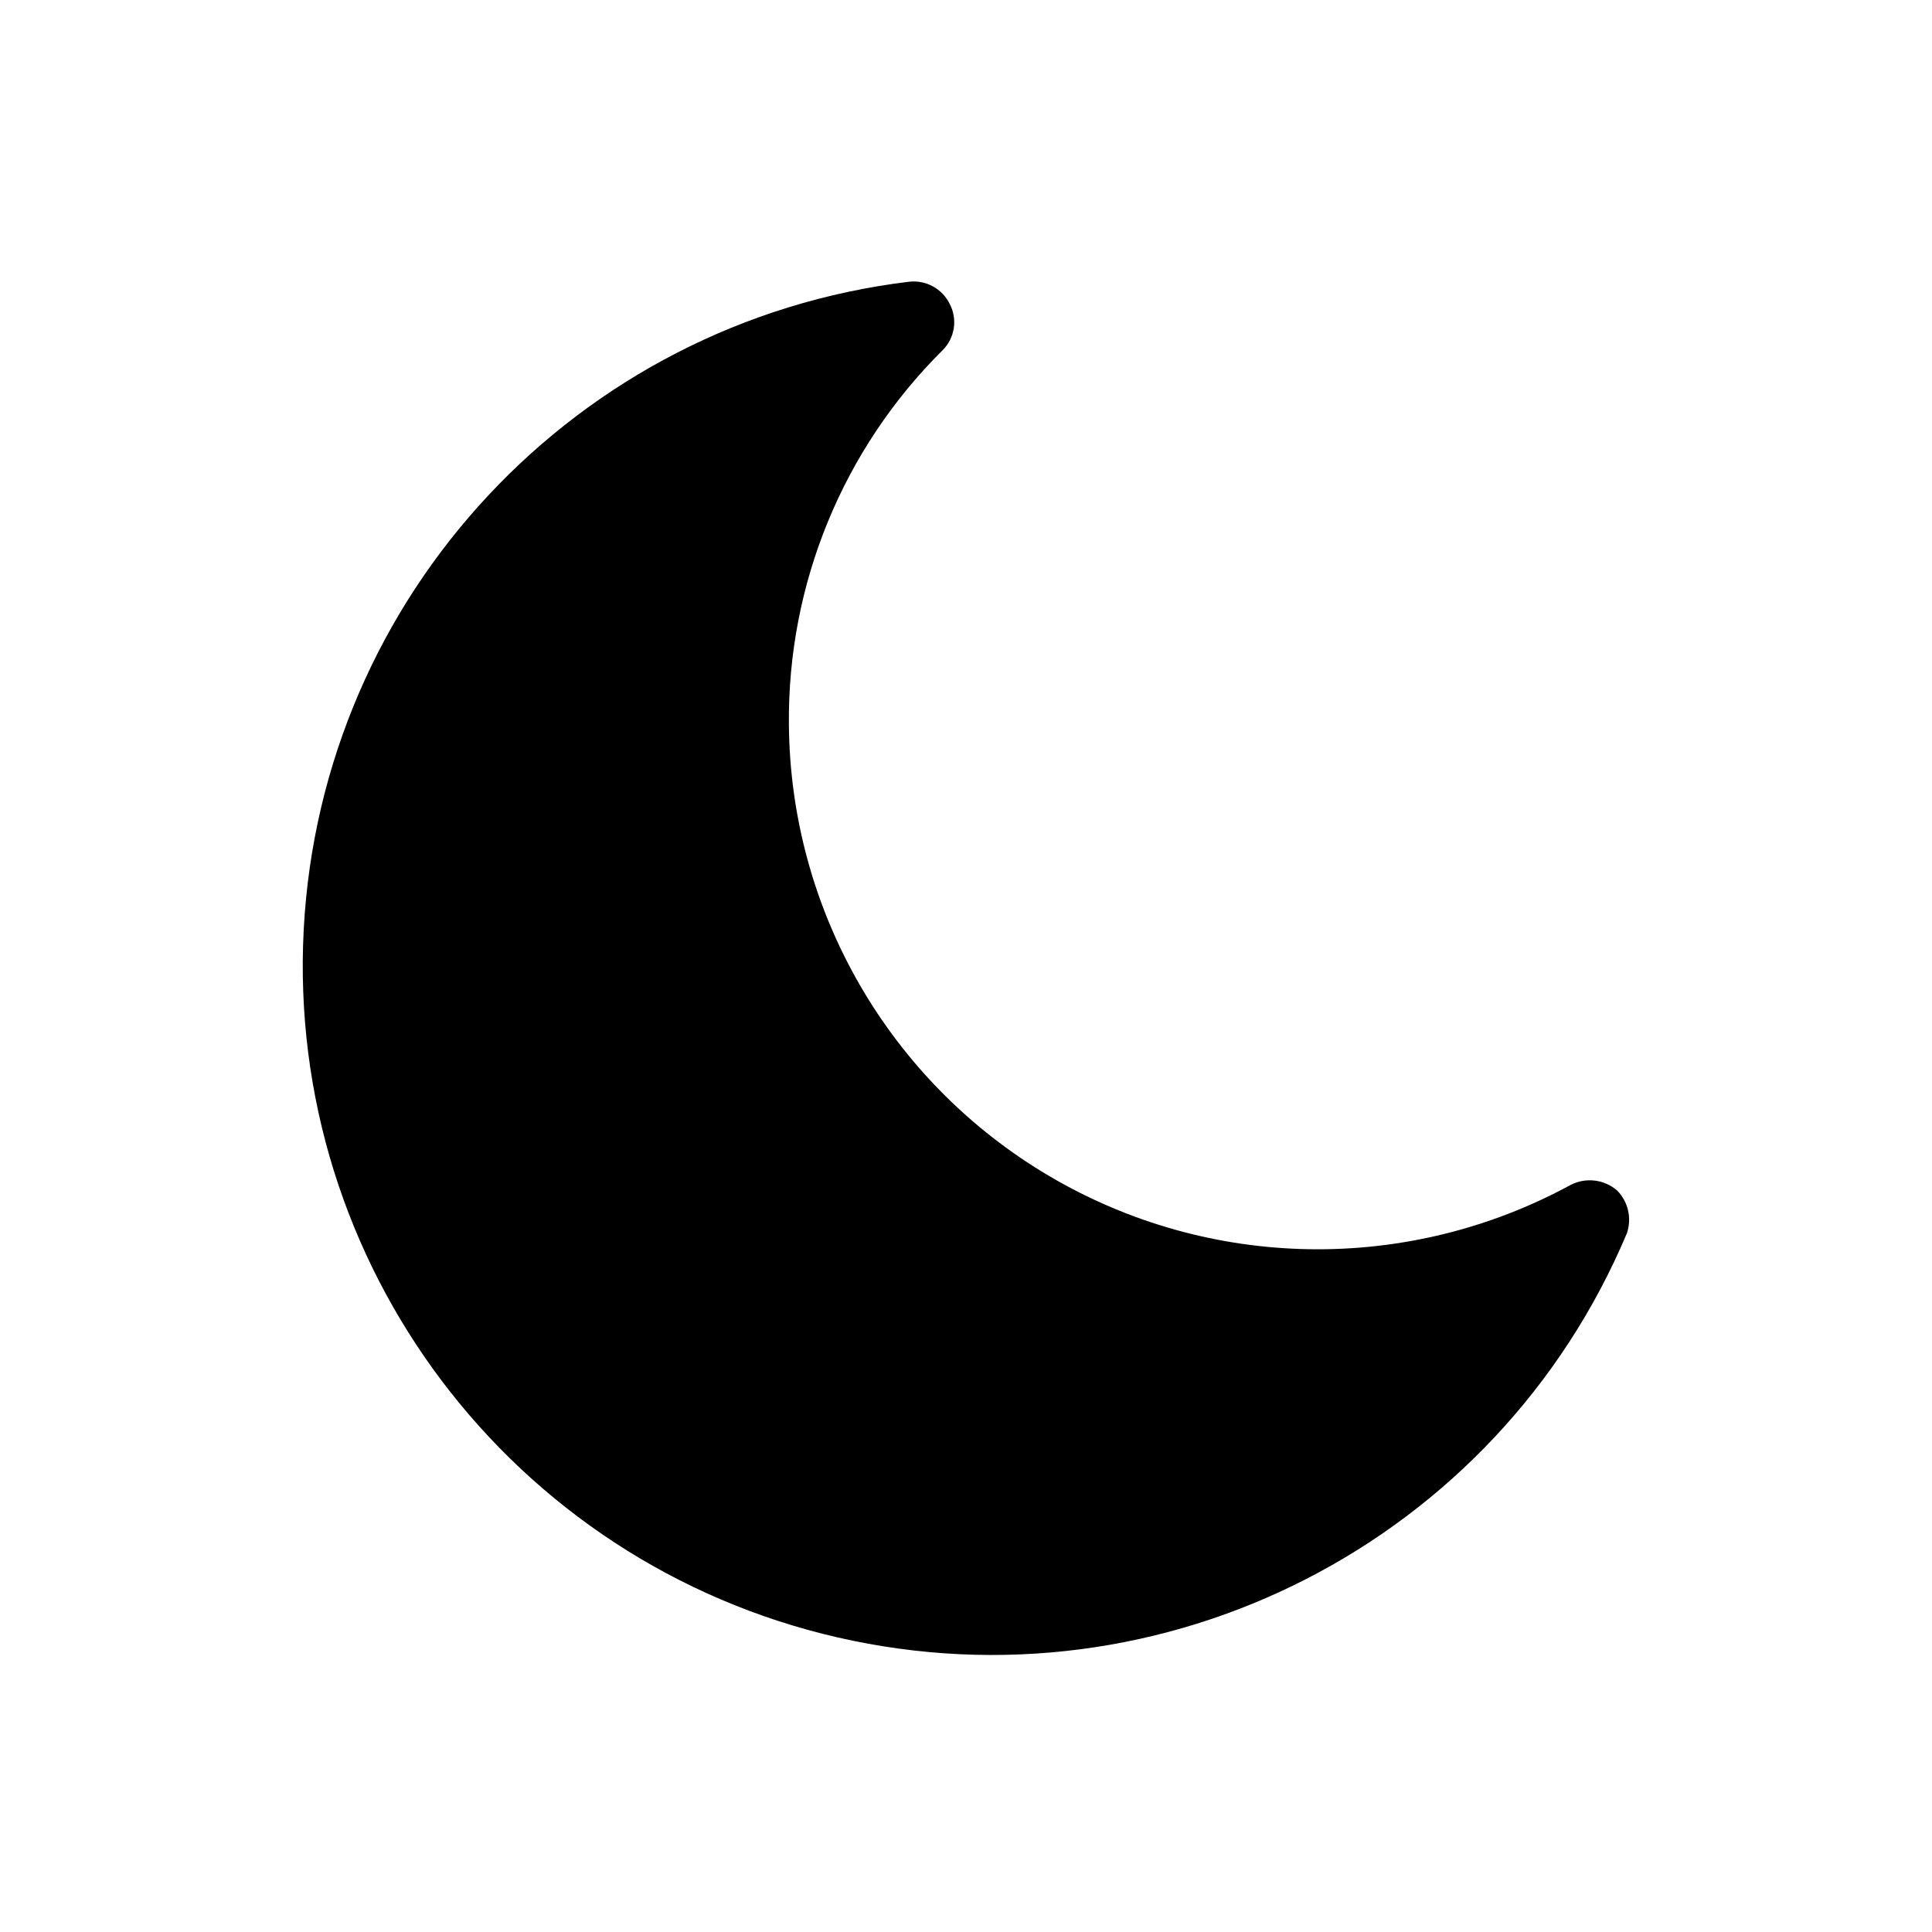
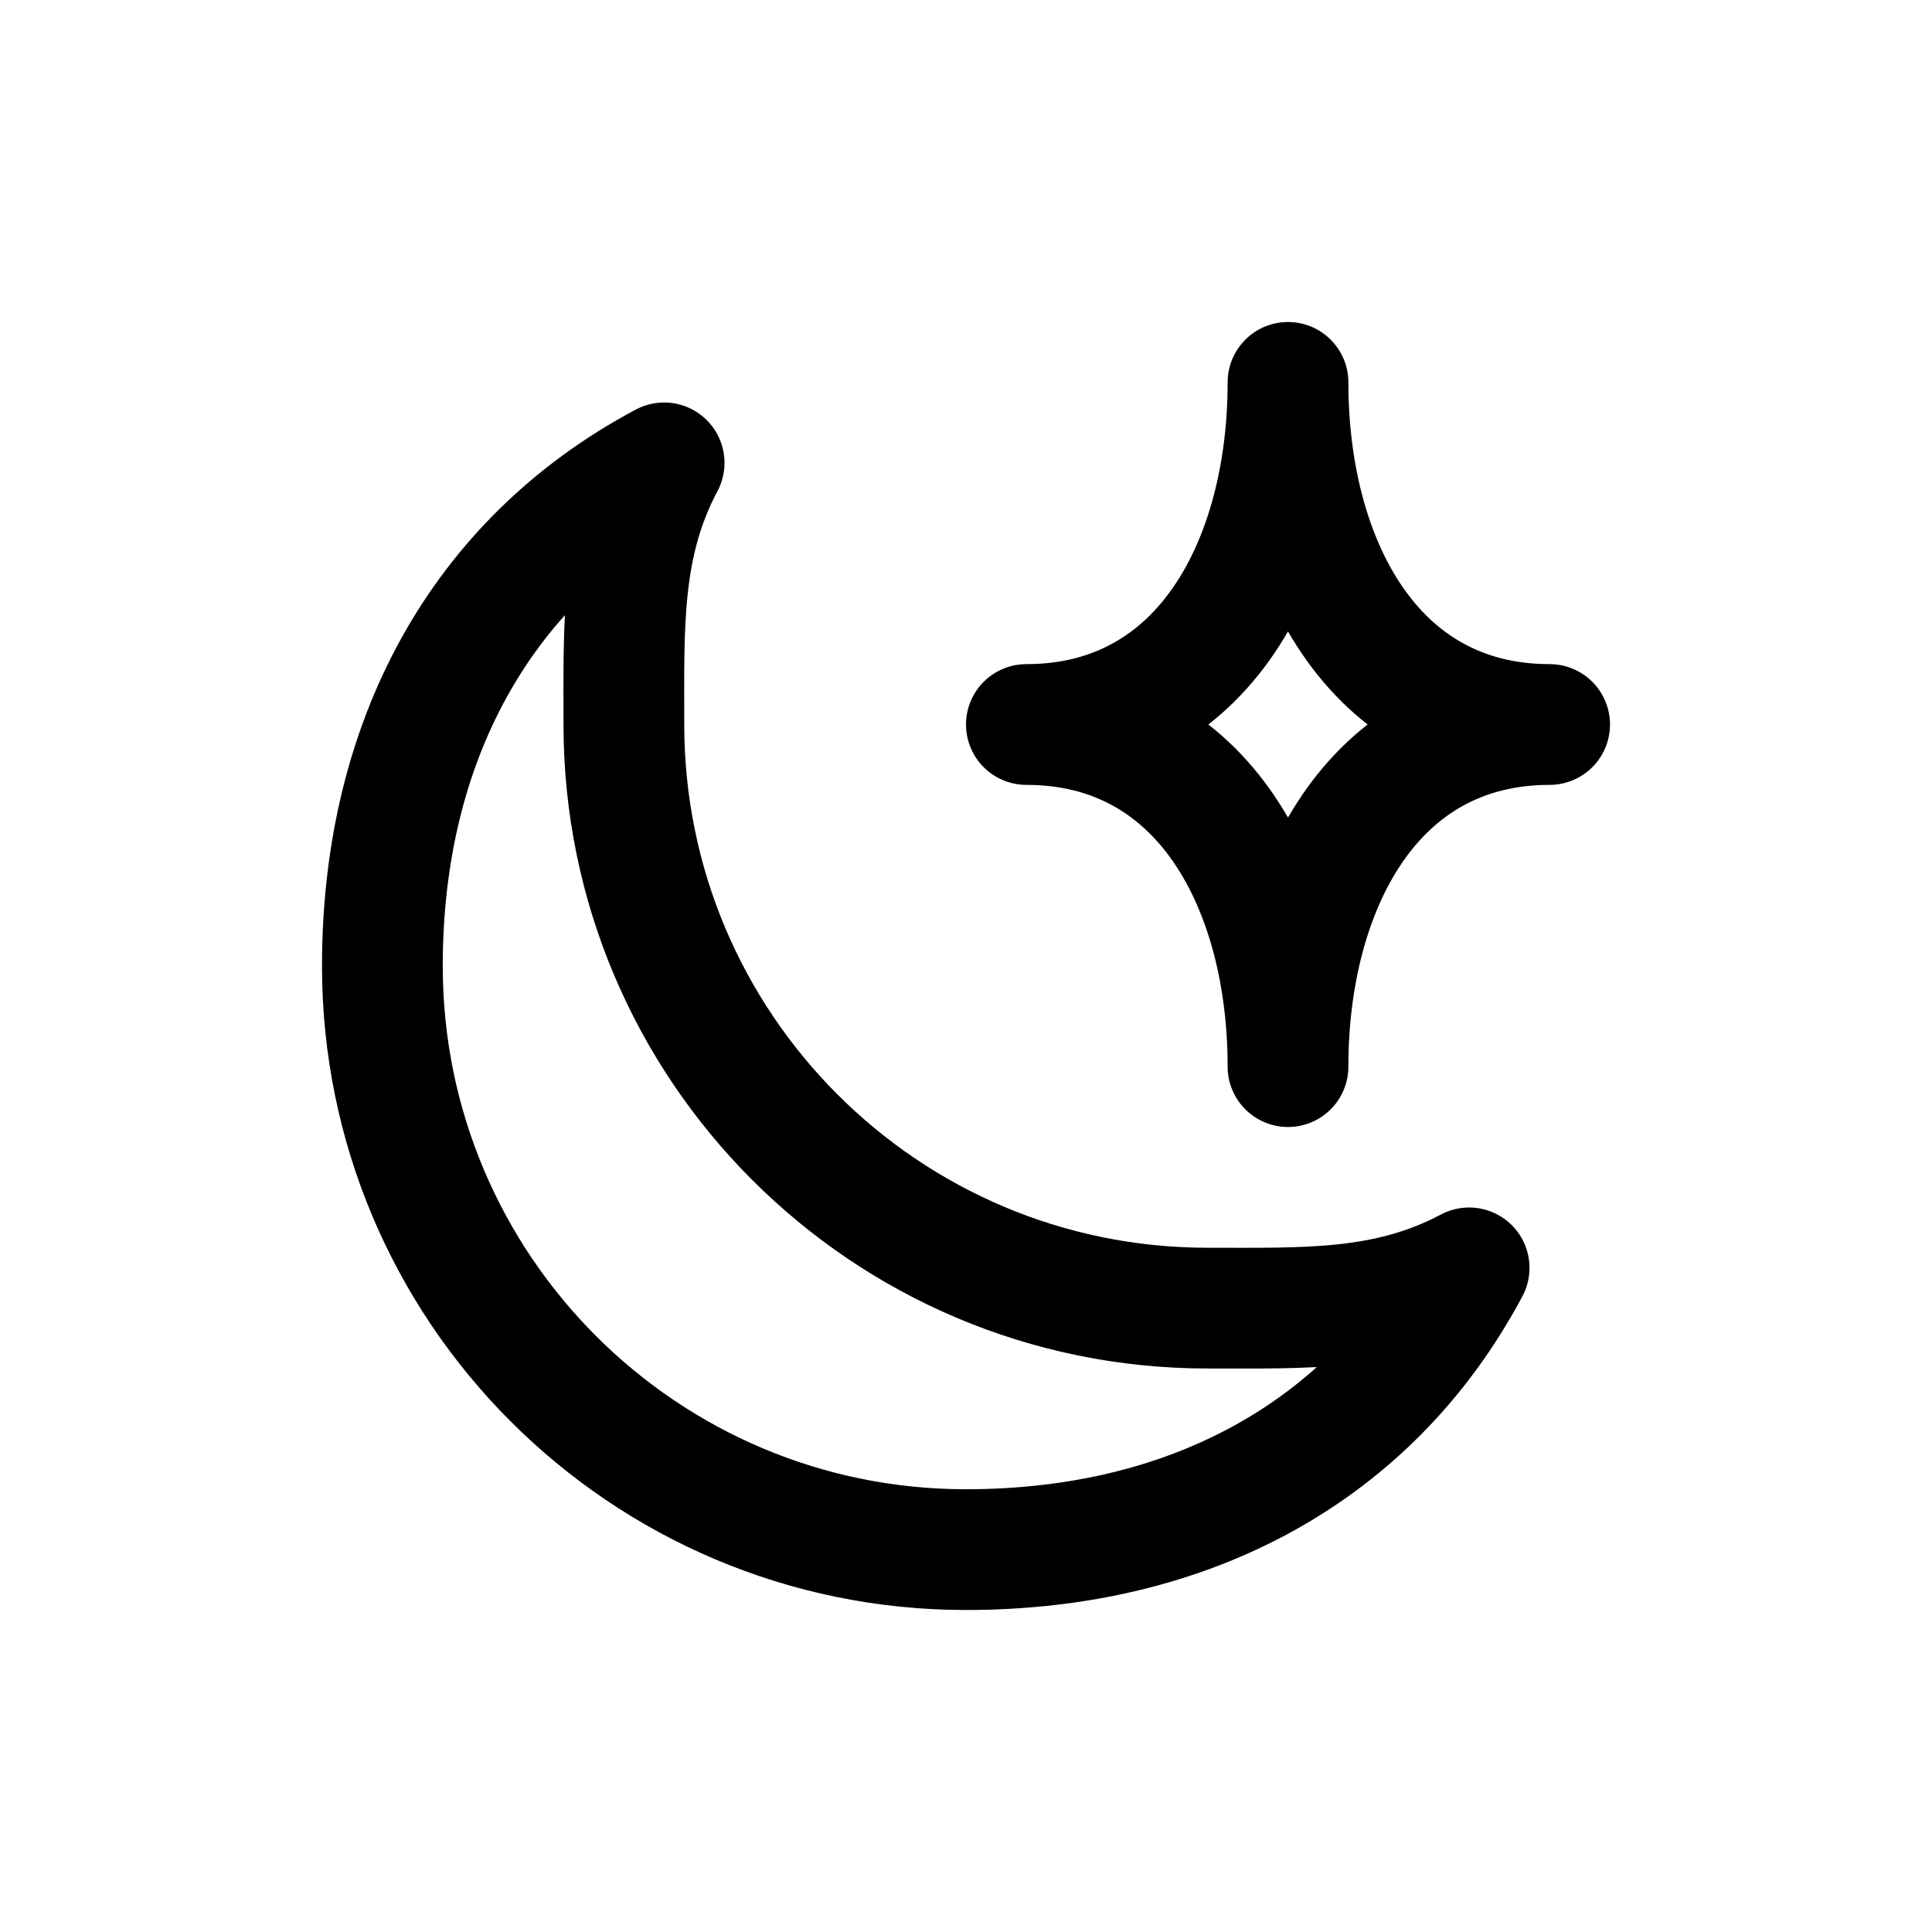
- <svg xmlns="http://www.w3.org/2000/svg" viewBox="0 0 24 24">
-   <path d="M20.21,15.32A8.56,8.56,0,1,1,11.29,3.5a.5.5,0,0,1,.51.28.49.49,0,0,1-.09.57A6.46,6.46,0,0,0,9.8,9a6.57,6.57,0,0,0,9.71,5.72.52.52,0,0,1,.58.07A.52.52,0,0,1,20.21,15.32Z" />
+ <svg width="24" height="24" fill="none" viewBox="0 0 24 24">
+   <path stroke="currentColor" stroke-linecap="round" stroke-linejoin="round" stroke-width="1.5" d="M18.25 15.75C17.235 16.29 16.23 16.25 15 16.25C10.996 16.25 7.75 13.004 7.75 9C7.75 7.77 7.71 6.765 8.25 5.75C5.961 6.969 4.75 9.226 4.75 12C4.75 16.004 7.996 19.25 12 19.25C14.774 19.25 17.031 18.039 18.25 15.75Z" />
+   <path stroke="currentColor" stroke-linecap="round" stroke-linejoin="round" stroke-width="1.5" d="M16 4.75C16 6.959 14.959 9 12.75 9C14.959 9 16 11.041 16 13.25C16 11.041 17.041 9 19.25 9C17.041 9 16 6.959 16 4.75Z" />
</svg>
